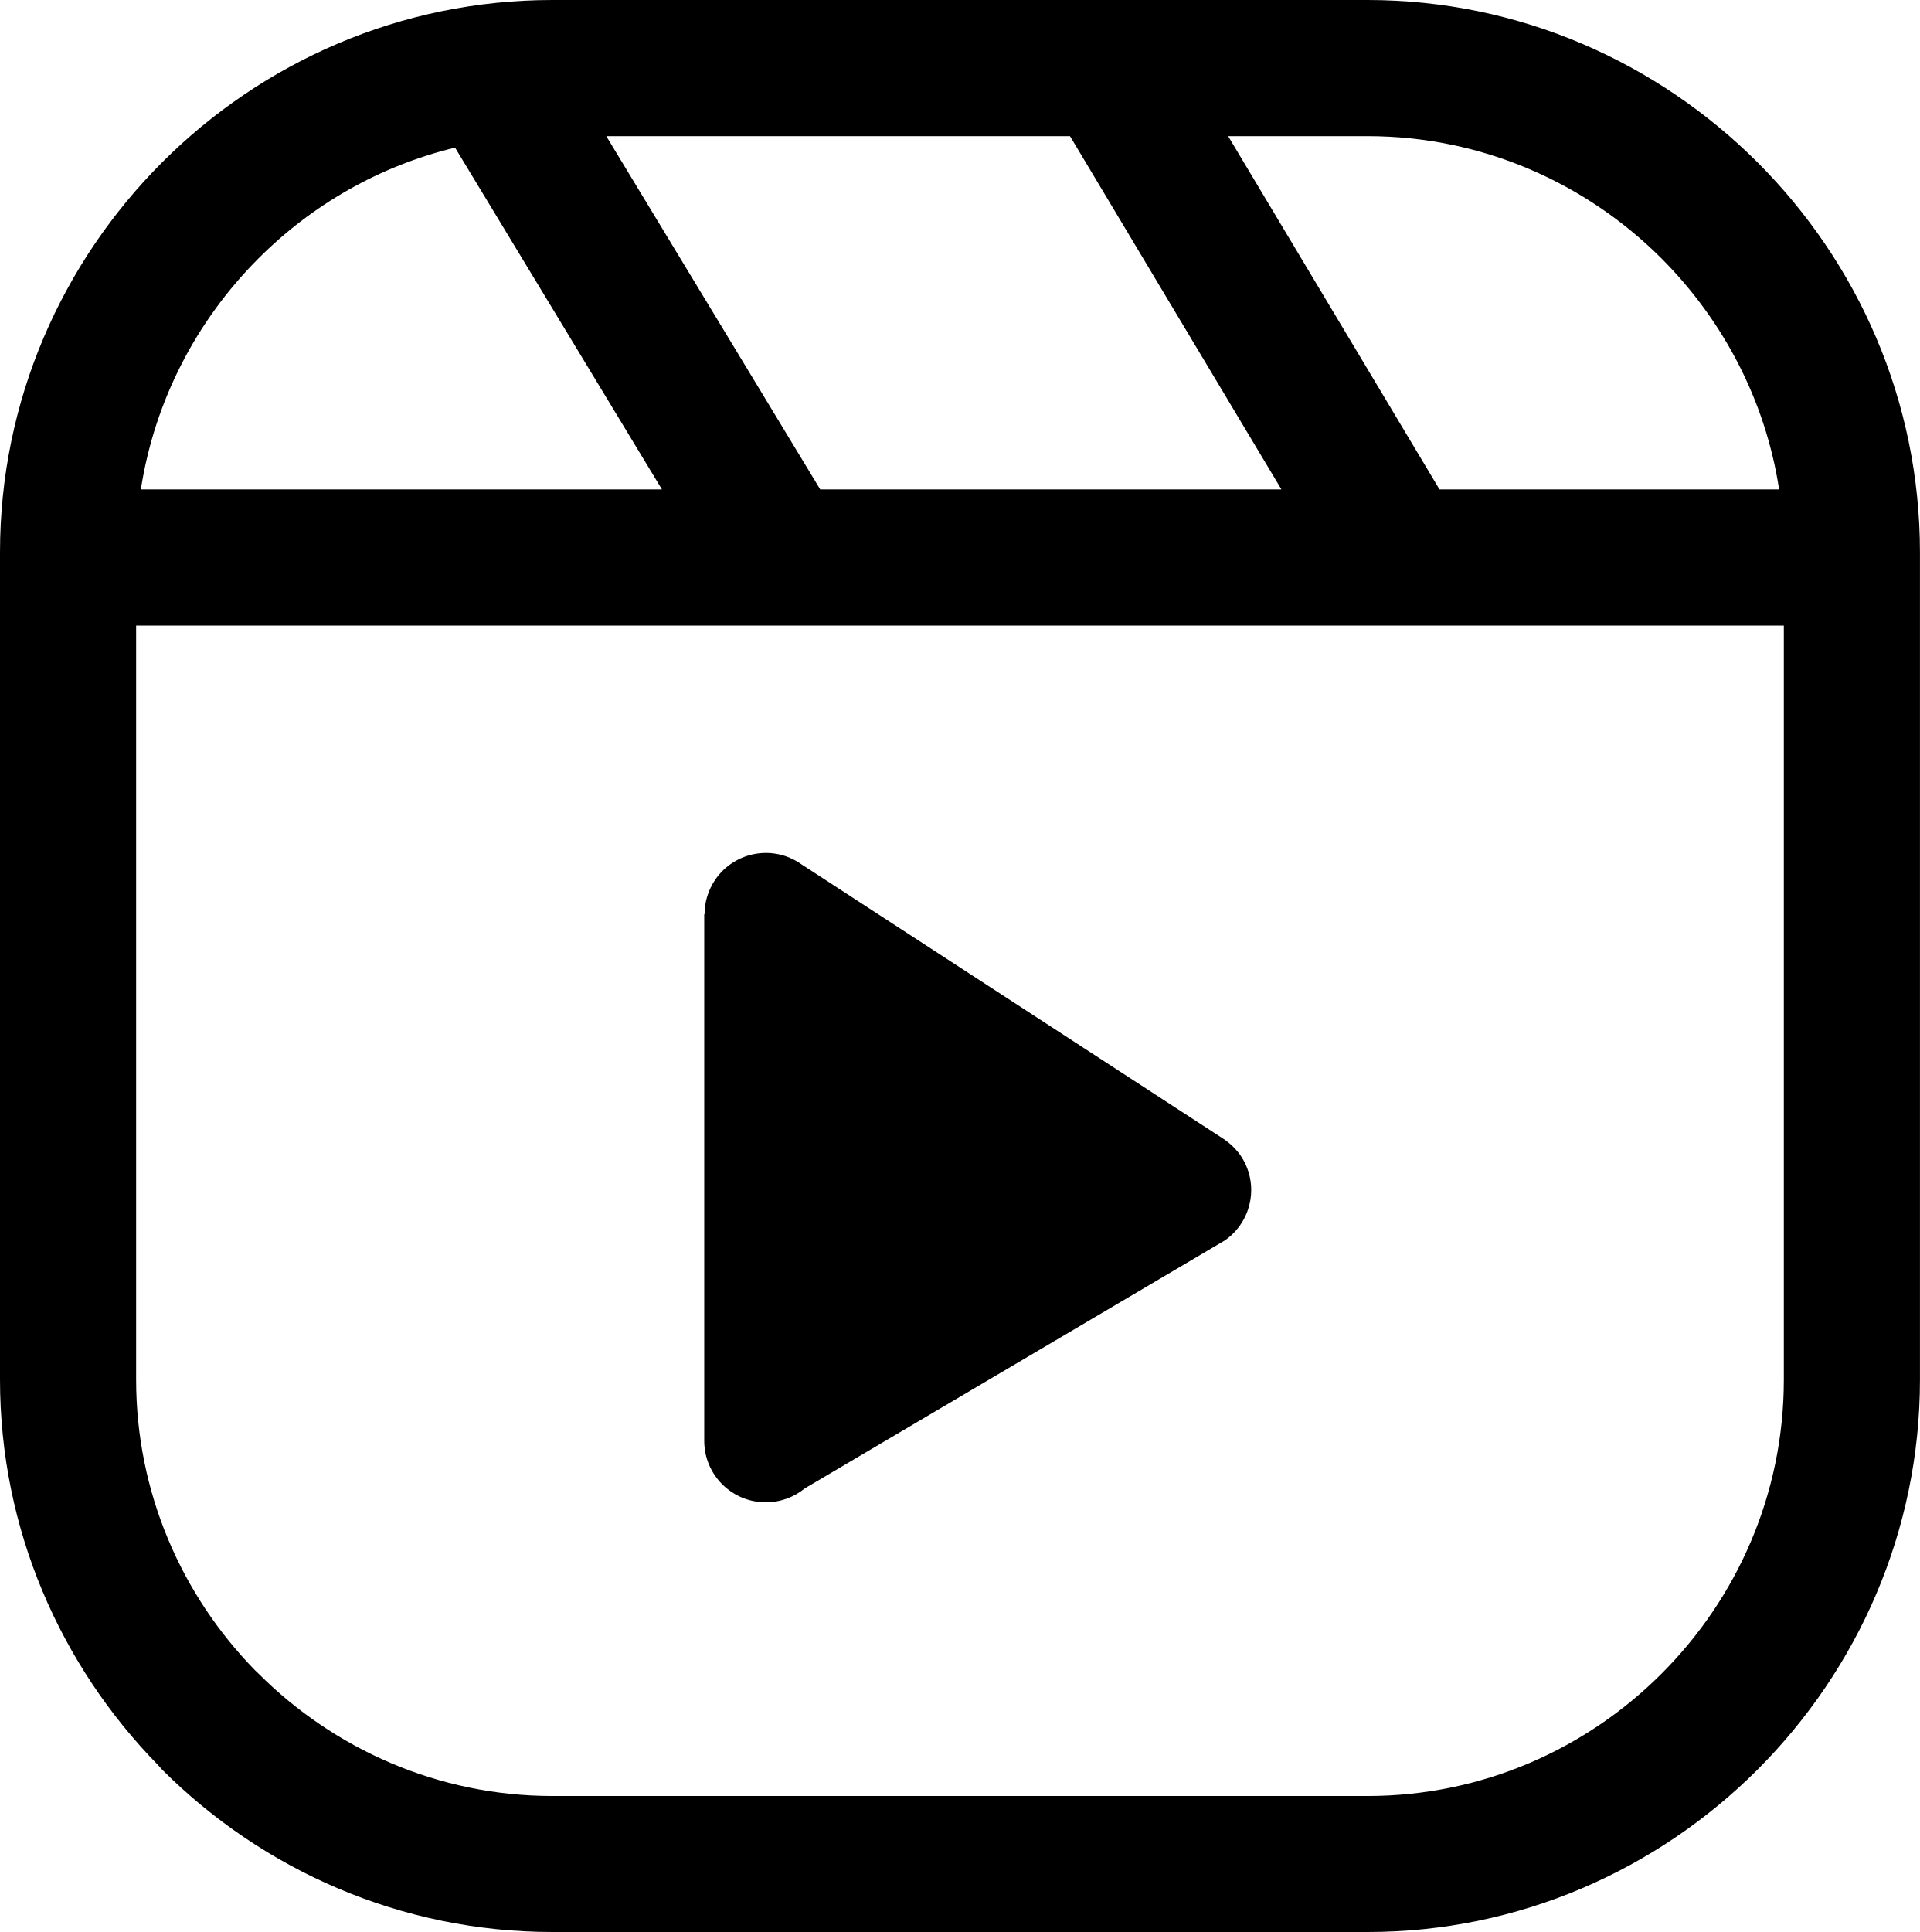
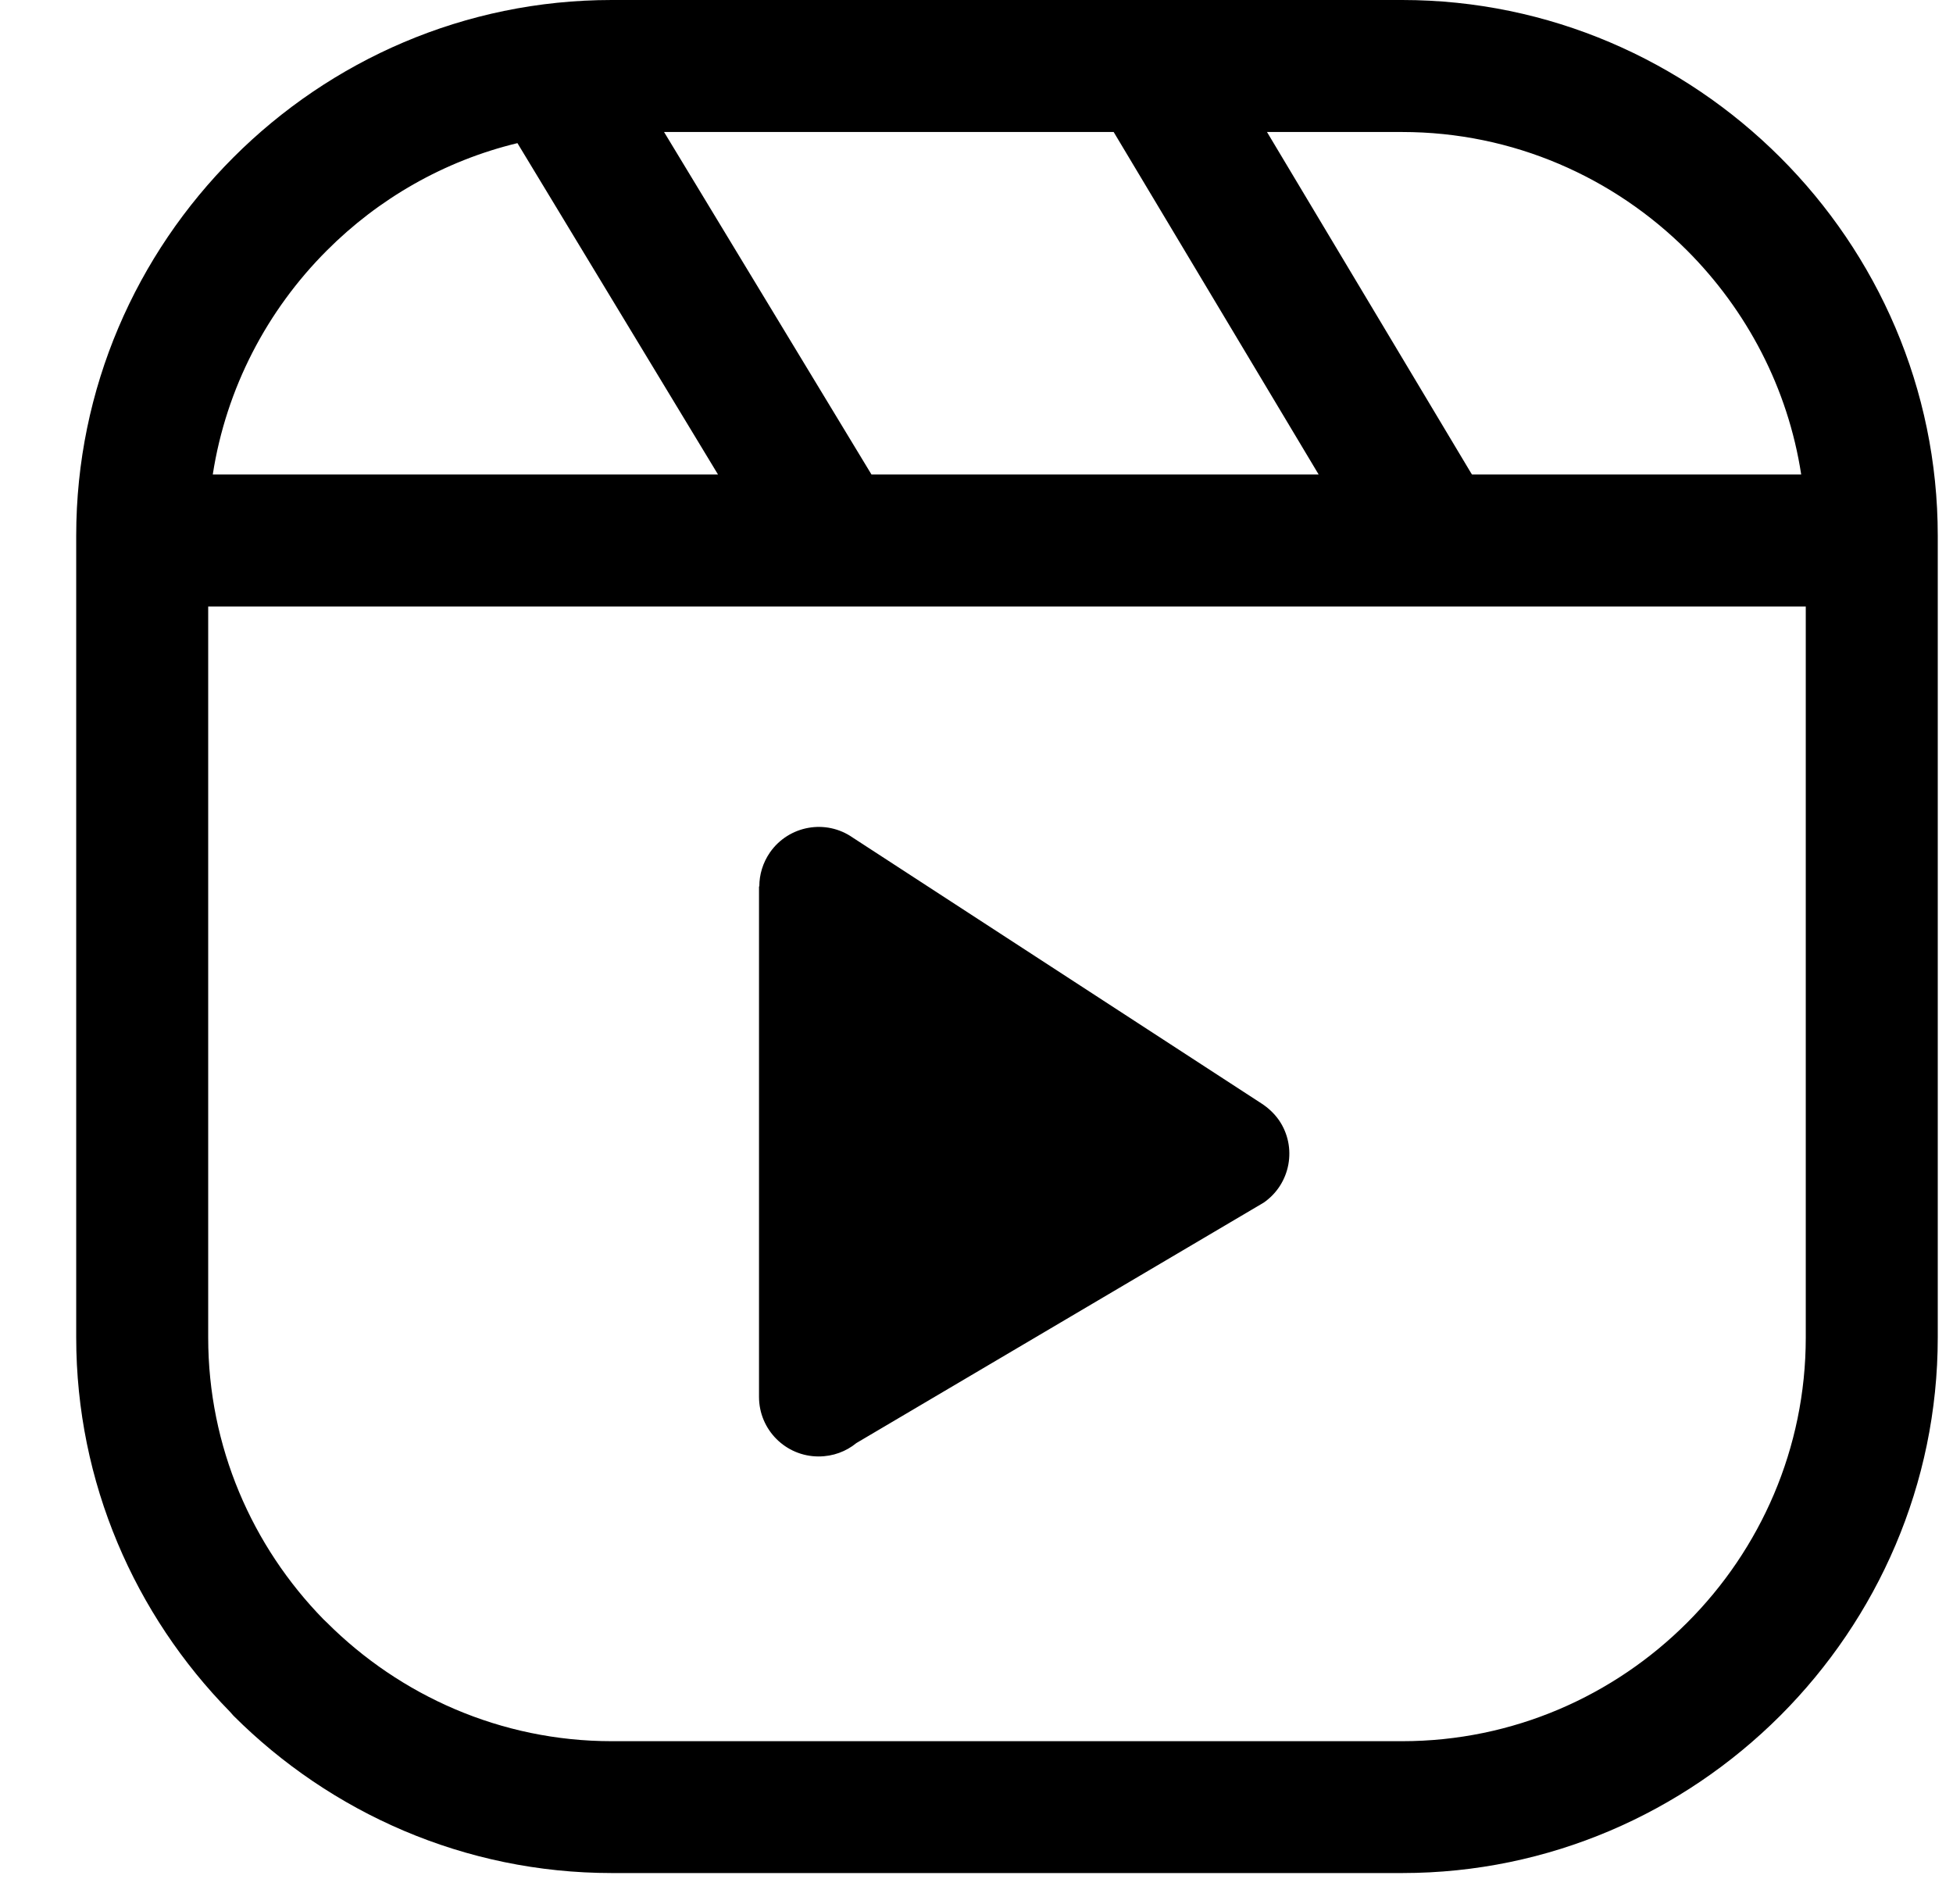
- <svg xmlns="http://www.w3.org/2000/svg" version="1.1" id="Layer_1" x="0px" y="0px" viewBox="0 0 122.14 122.88" style="enable-background:new 0 0 122.14 122.88" xml:space="preserve">
+ <svg xmlns="http://www.w3.org/2000/svg" version="1.1" id="Layer_1" x="0px" y="0px" viewBox="-5 0 128.14 124.88" style="enable-background:new 0 0 122.14 122.88" xml:space="preserve">
  <g>
    <path d="M35.14,0H87c9.65,0,18.43,3.96,24.8,10.32c6.38,6.37,10.34,15.16,10.34,24.82v52.61c0,9.64-3.96,18.42-10.32,24.79 l-0.02,0.02c-6.38,6.37-15.16,10.32-24.79,10.32H35.14c-9.66,0-18.45-3.96-24.82-10.32l-0.24-0.27C3.86,105.95,0,97.27,0,87.74 V35.14c0-9.67,3.95-18.45,10.32-24.82S25.47,0,35.14,0L35.14,0z M91.51,31.02l0.07,0.11h21.6c-0.87-5.68-3.58-10.78-7.48-14.69 C100.9,11.64,94.28,8.66,87,8.66h-8.87L91.51,31.02L91.51,31.02z M81.52,31.13L68.07,8.66H38.57l13.61,22.47H81.52L81.52,31.13z M42.11,31.13L28.95,9.39c-4.81,1.16-9.12,3.65-12.51,7.05c-3.9,3.9-6.6,9.01-7.48,14.69H42.11L42.11,31.13z M113.48,39.79H8.66 v47.96c0,7.17,2.89,13.7,7.56,18.48l0.22,0.21c4.8,4.8,11.43,7.79,18.7,7.79H87c7.28,0,13.9-2.98,18.69-7.77l0.02-0.02 c4.79-4.79,7.77-11.41,7.77-18.69V39.79L113.48,39.79z M50.95,54.95l26.83,17.45c0.43,0.28,0.82,0.64,1.13,1.08 c1.22,1.77,0.77,4.2-1,5.42L51.19,94.67c-0.67,0.55-1.53,0.88-2.48,0.88c-2.16,0-3.91-1.75-3.91-3.91V58.15h0.02 c0-0.77,0.23-1.55,0.7-2.23C46.76,54.15,49.19,53.72,50.95,54.95L50.95,54.95L50.95,54.95z" />
  </g>
</svg>
